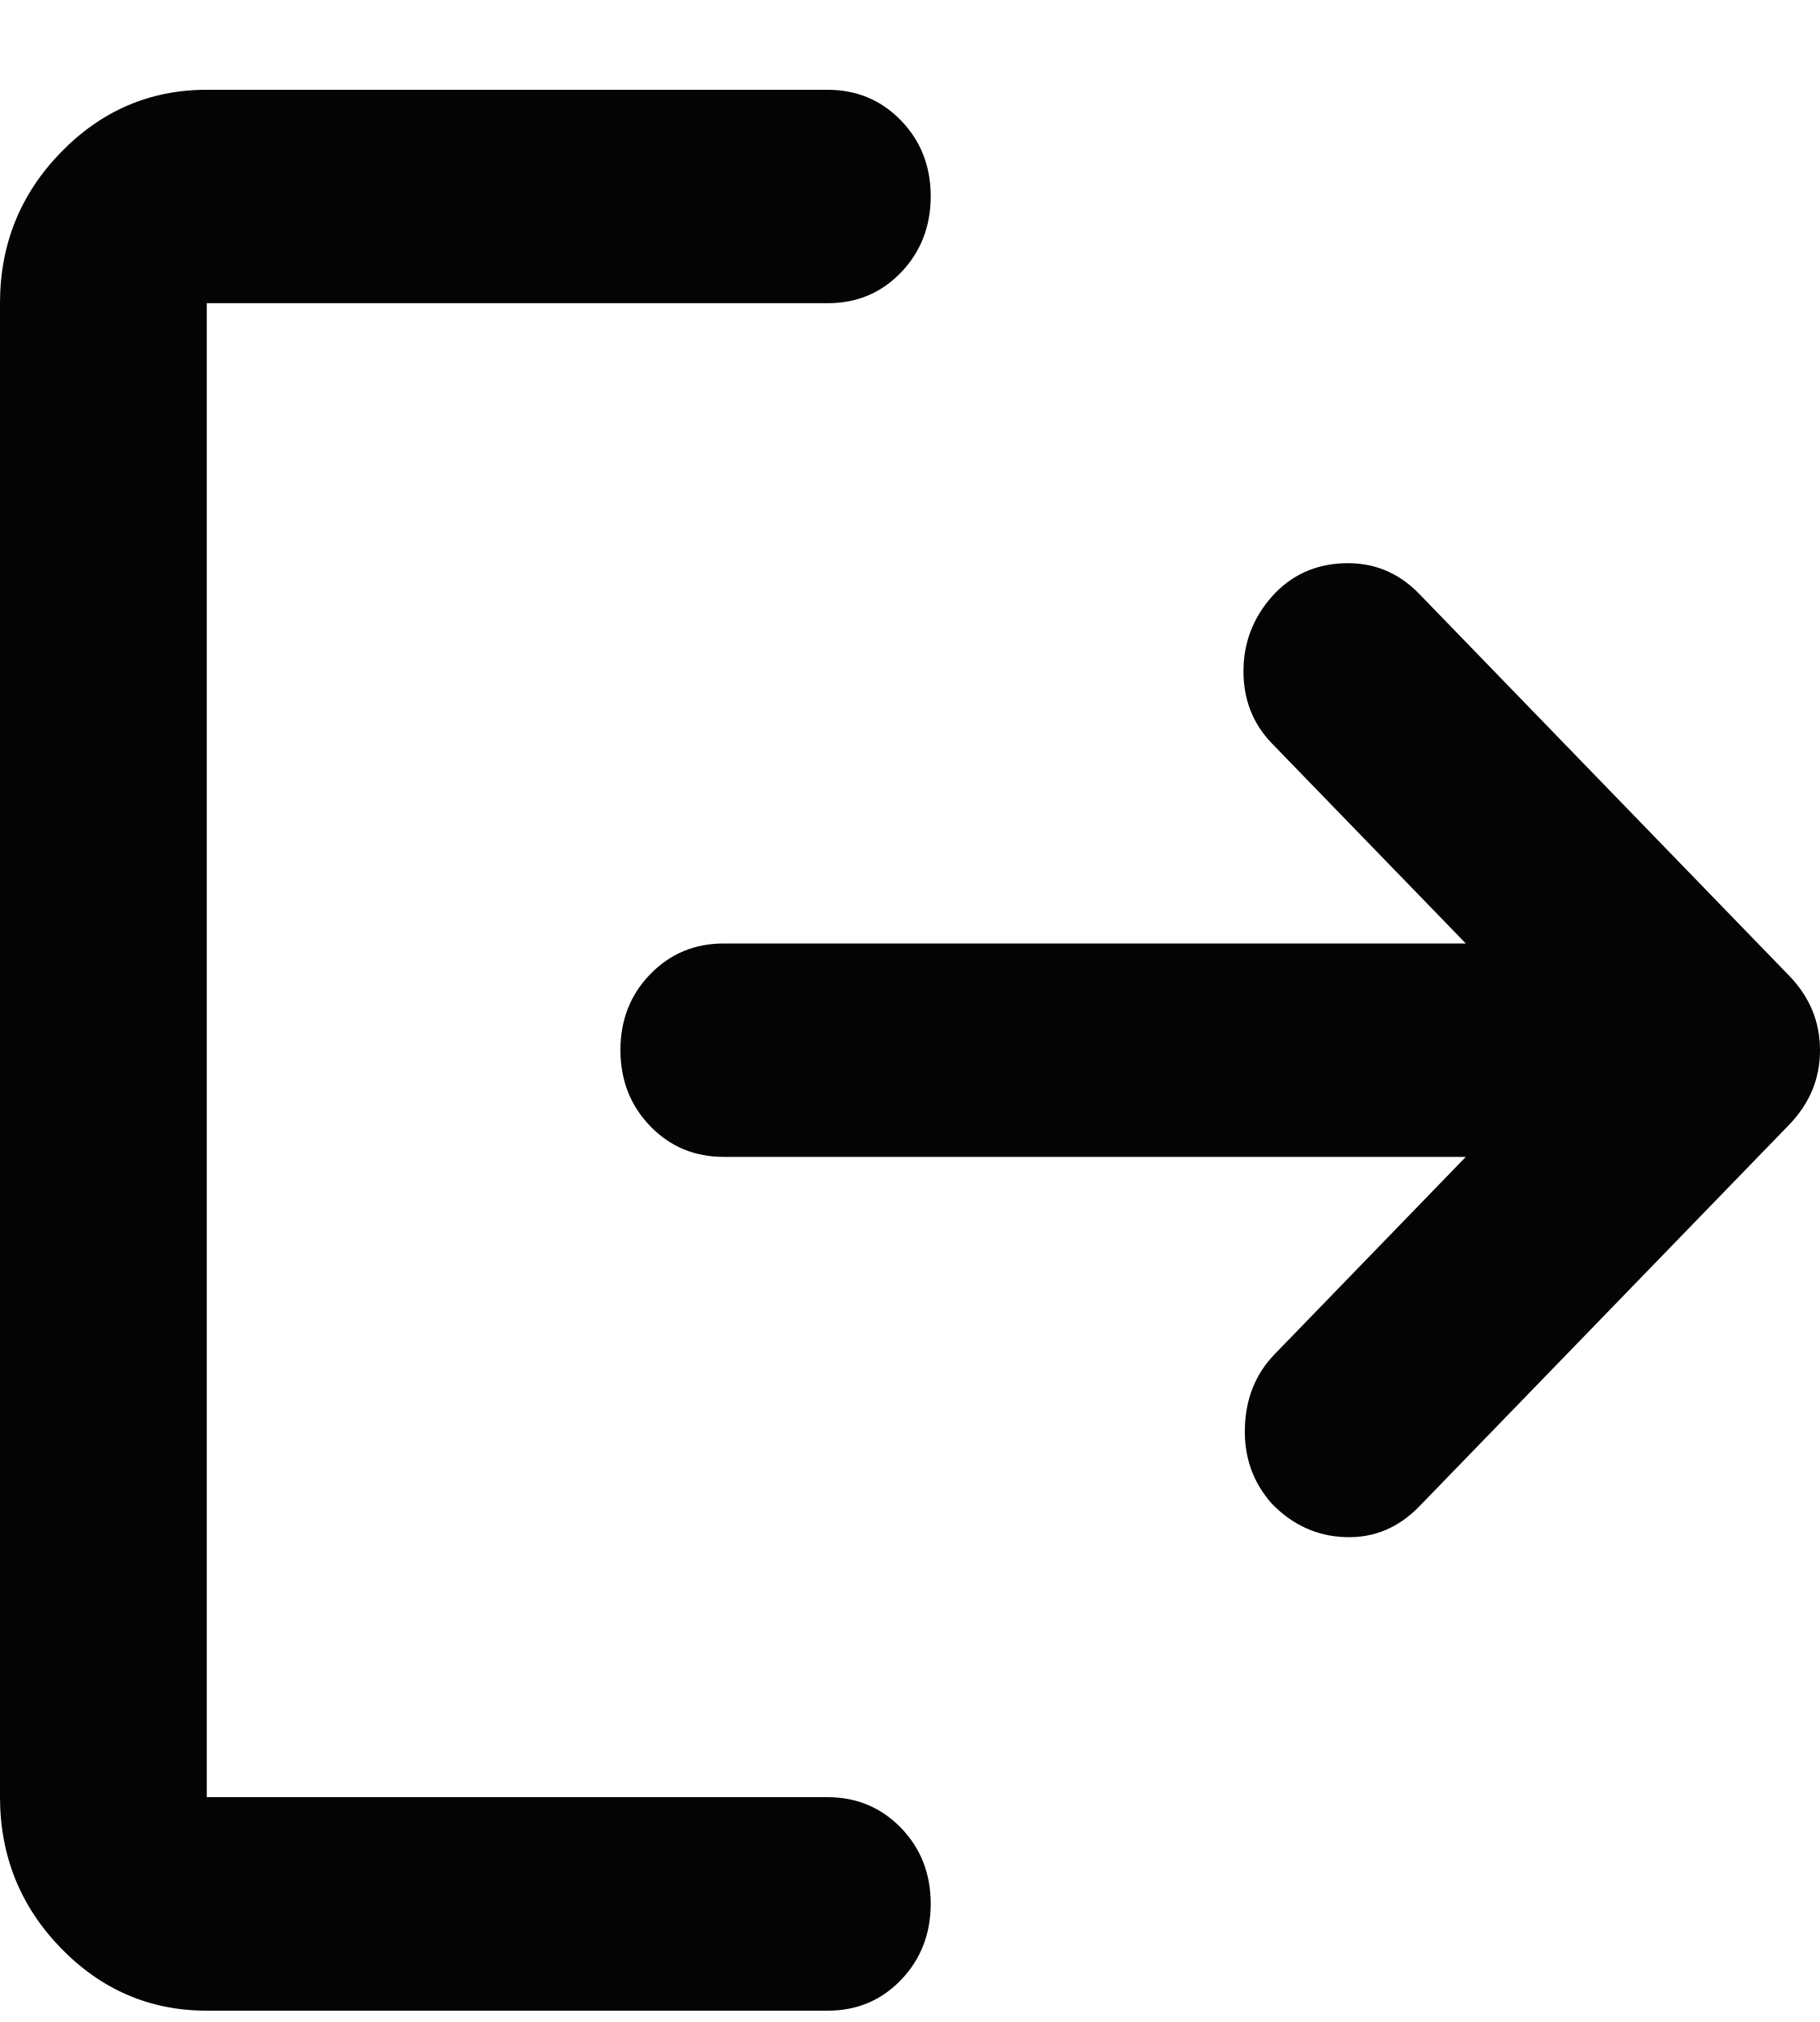
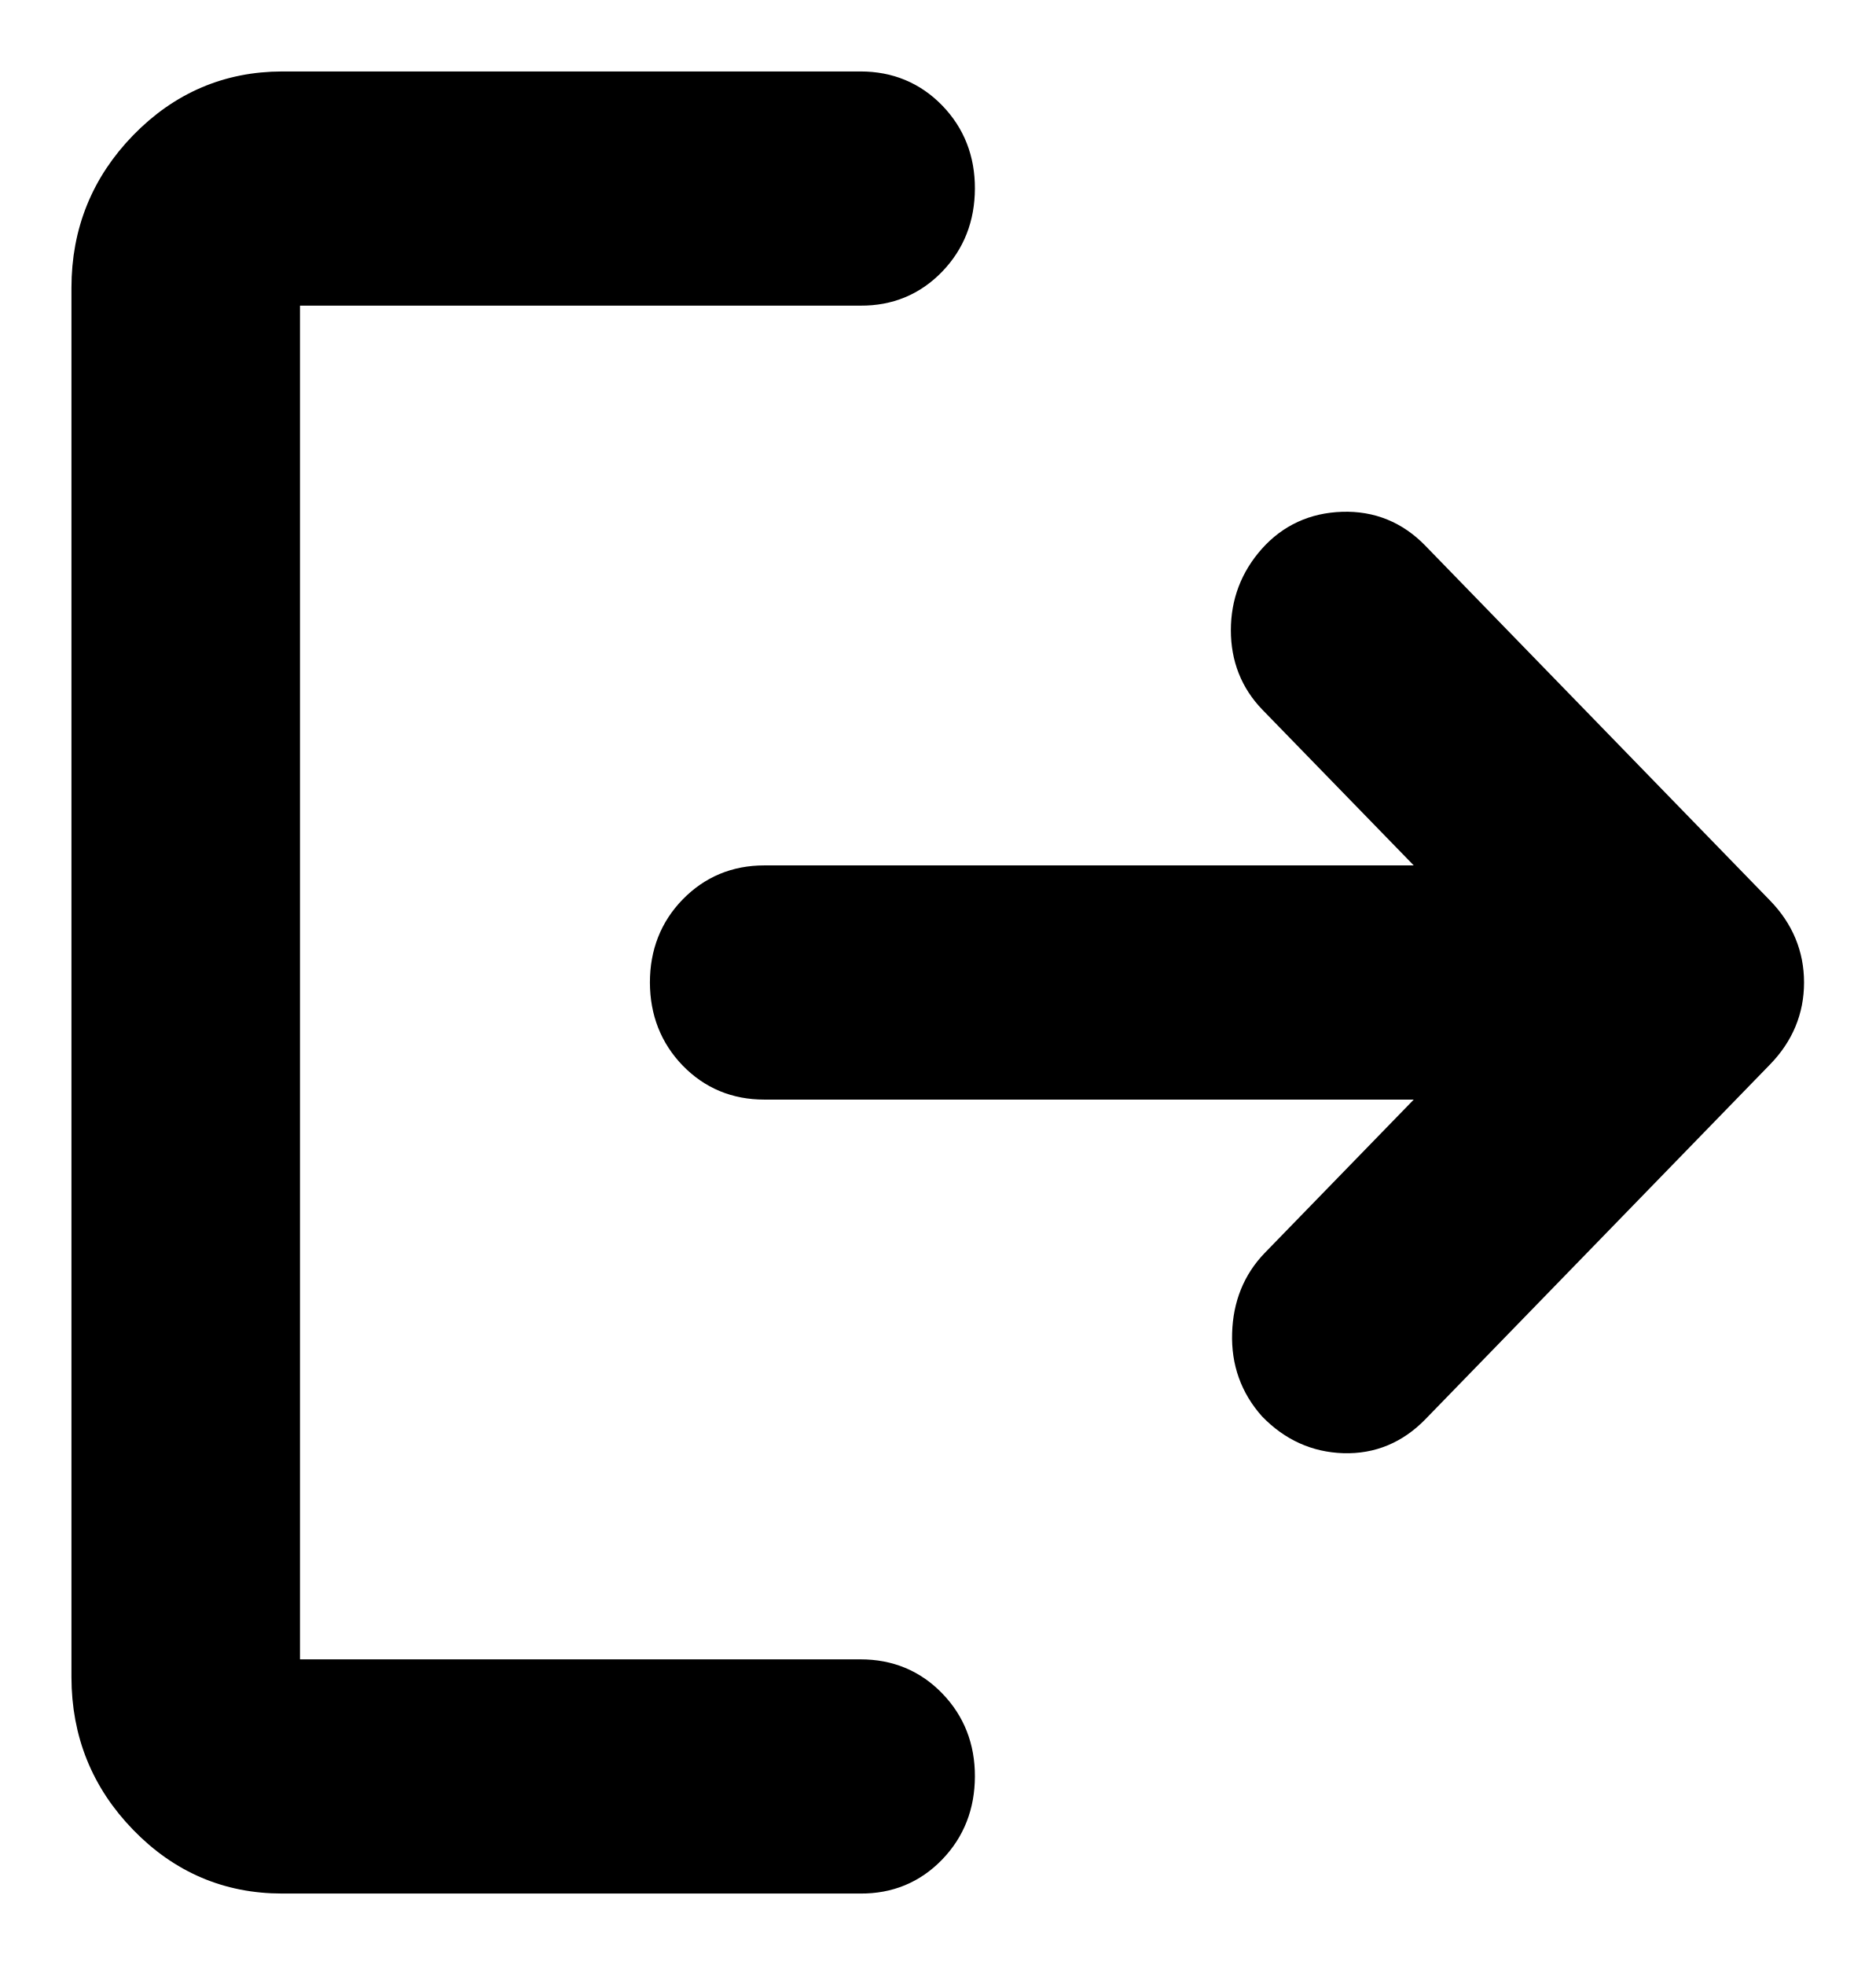
- <svg xmlns="http://www.w3.org/2000/svg" width="18" height="20" viewBox="0 0 18 20" fill="none">
-   <path d="M2.045 19.888C1.483 19.888 1.002 19.681 0.601 19.268C0.201 18.855 0.001 18.358 0 17.776V2.999C0 2.418 0.2 1.921 0.601 1.508C1.002 1.095 1.484 0.888 2.045 0.888H8.182C8.472 0.888 8.715 0.989 8.911 1.192C9.107 1.394 9.205 1.645 9.205 1.943C9.204 2.241 9.106 2.492 8.91 2.696C8.714 2.899 8.472 3 8.182 2.999H2.045V17.776H8.182C8.472 17.776 8.715 17.878 8.911 18.08C9.107 18.283 9.205 18.534 9.205 18.832C9.204 19.13 9.106 19.381 8.91 19.585C8.714 19.788 8.472 19.889 8.182 19.888H2.045ZM14.497 11.443H7.159C6.869 11.443 6.627 11.342 6.431 11.139C6.235 10.937 6.137 10.686 6.136 10.388C6.136 10.089 6.234 9.839 6.431 9.636C6.628 9.433 6.871 9.332 7.159 9.332H14.497L12.579 7.353C12.392 7.159 12.298 6.922 12.298 6.64C12.298 6.359 12.392 6.113 12.579 5.901C12.767 5.69 13.006 5.58 13.296 5.571C13.585 5.562 13.832 5.663 14.037 5.875L17.693 9.649C17.898 9.86 18 10.106 18 10.388C18 10.669 17.898 10.915 17.693 11.127L14.037 14.9C13.832 15.111 13.59 15.213 13.309 15.204C13.028 15.196 12.785 15.085 12.579 14.874C12.392 14.663 12.303 14.412 12.312 14.122C12.32 13.832 12.418 13.59 12.605 13.396L14.497 11.443Z" fill="#040404" />
+ <svg xmlns="http://www.w3.org/2000/svg" width="21" height="22" viewBox="0 0 21 22" fill="none">
+   <path d="M3.159 21C2.565 21 2.057 20.783 1.635 20.348C1.212 19.913 1.001 19.39 1 18.778V3.222C1 2.611 1.212 2.088 1.635 1.653C2.058 1.219 2.566 1.001 3.159 1H9.636C9.942 1 10.199 1.107 10.406 1.32C10.613 1.533 10.717 1.797 10.716 2.111C10.715 2.425 10.612 2.689 10.405 2.903C10.198 3.117 9.942 3.224 9.636 3.222H3.159V18.778H9.636C9.942 18.778 10.199 18.884 10.406 19.098C10.613 19.311 10.717 19.575 10.716 19.889C10.715 20.203 10.612 20.467 10.405 20.681C10.198 20.895 9.942 21.002 9.636 21H3.159ZM16.303 12.111H8.557C8.251 12.111 7.995 12.004 7.788 11.791C7.582 11.578 7.478 11.314 7.477 11C7.477 10.686 7.58 10.422 7.788 10.209C7.996 9.996 8.252 9.889 8.557 9.889H16.303L14.278 7.806C14.081 7.602 13.982 7.352 13.982 7.056C13.982 6.759 14.081 6.5 14.278 6.278C14.476 6.056 14.728 5.94 15.034 5.93C15.34 5.92 15.601 6.027 15.817 6.25L19.676 10.222C19.892 10.444 20 10.704 20 11C20 11.296 19.892 11.556 19.676 11.778L15.817 15.75C15.601 15.972 15.345 16.079 15.048 16.07C14.752 16.061 14.495 15.945 14.278 15.722C14.081 15.5 13.986 15.236 13.996 14.931C14.005 14.626 14.108 14.371 14.305 14.167L16.303 12.111Z" fill="black" stroke="black" stroke-width="0.4" />
</svg>
